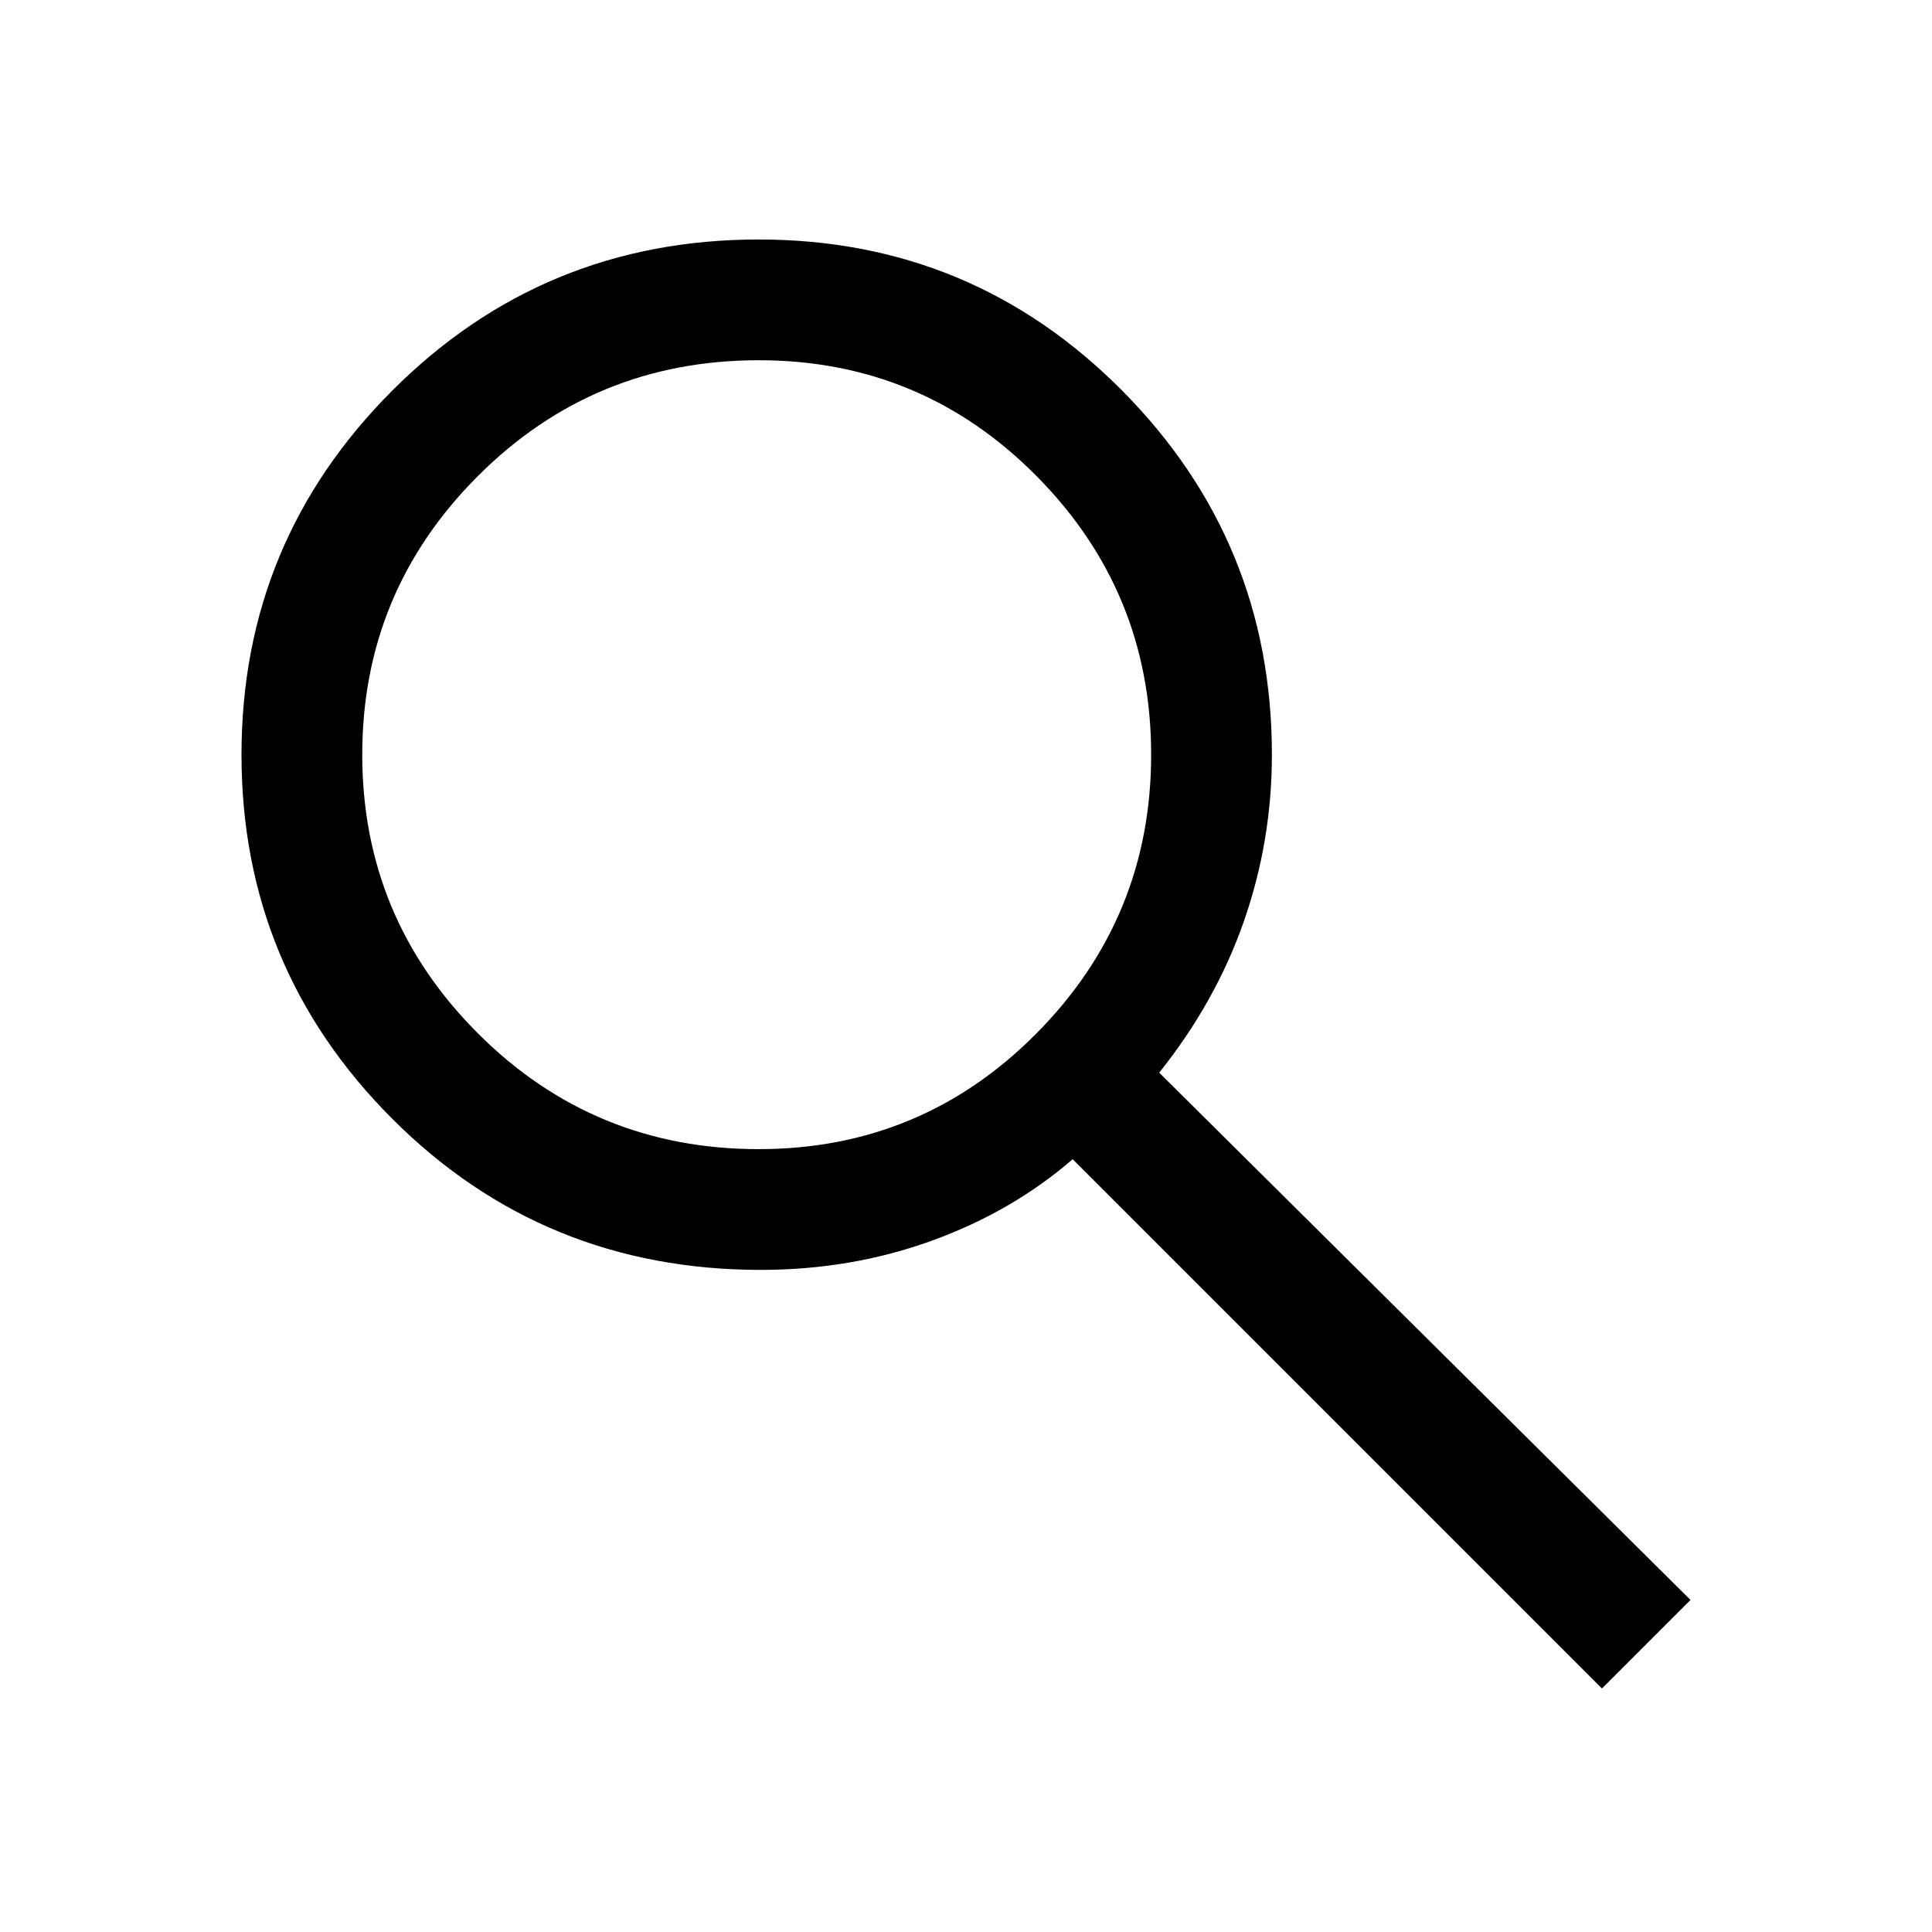
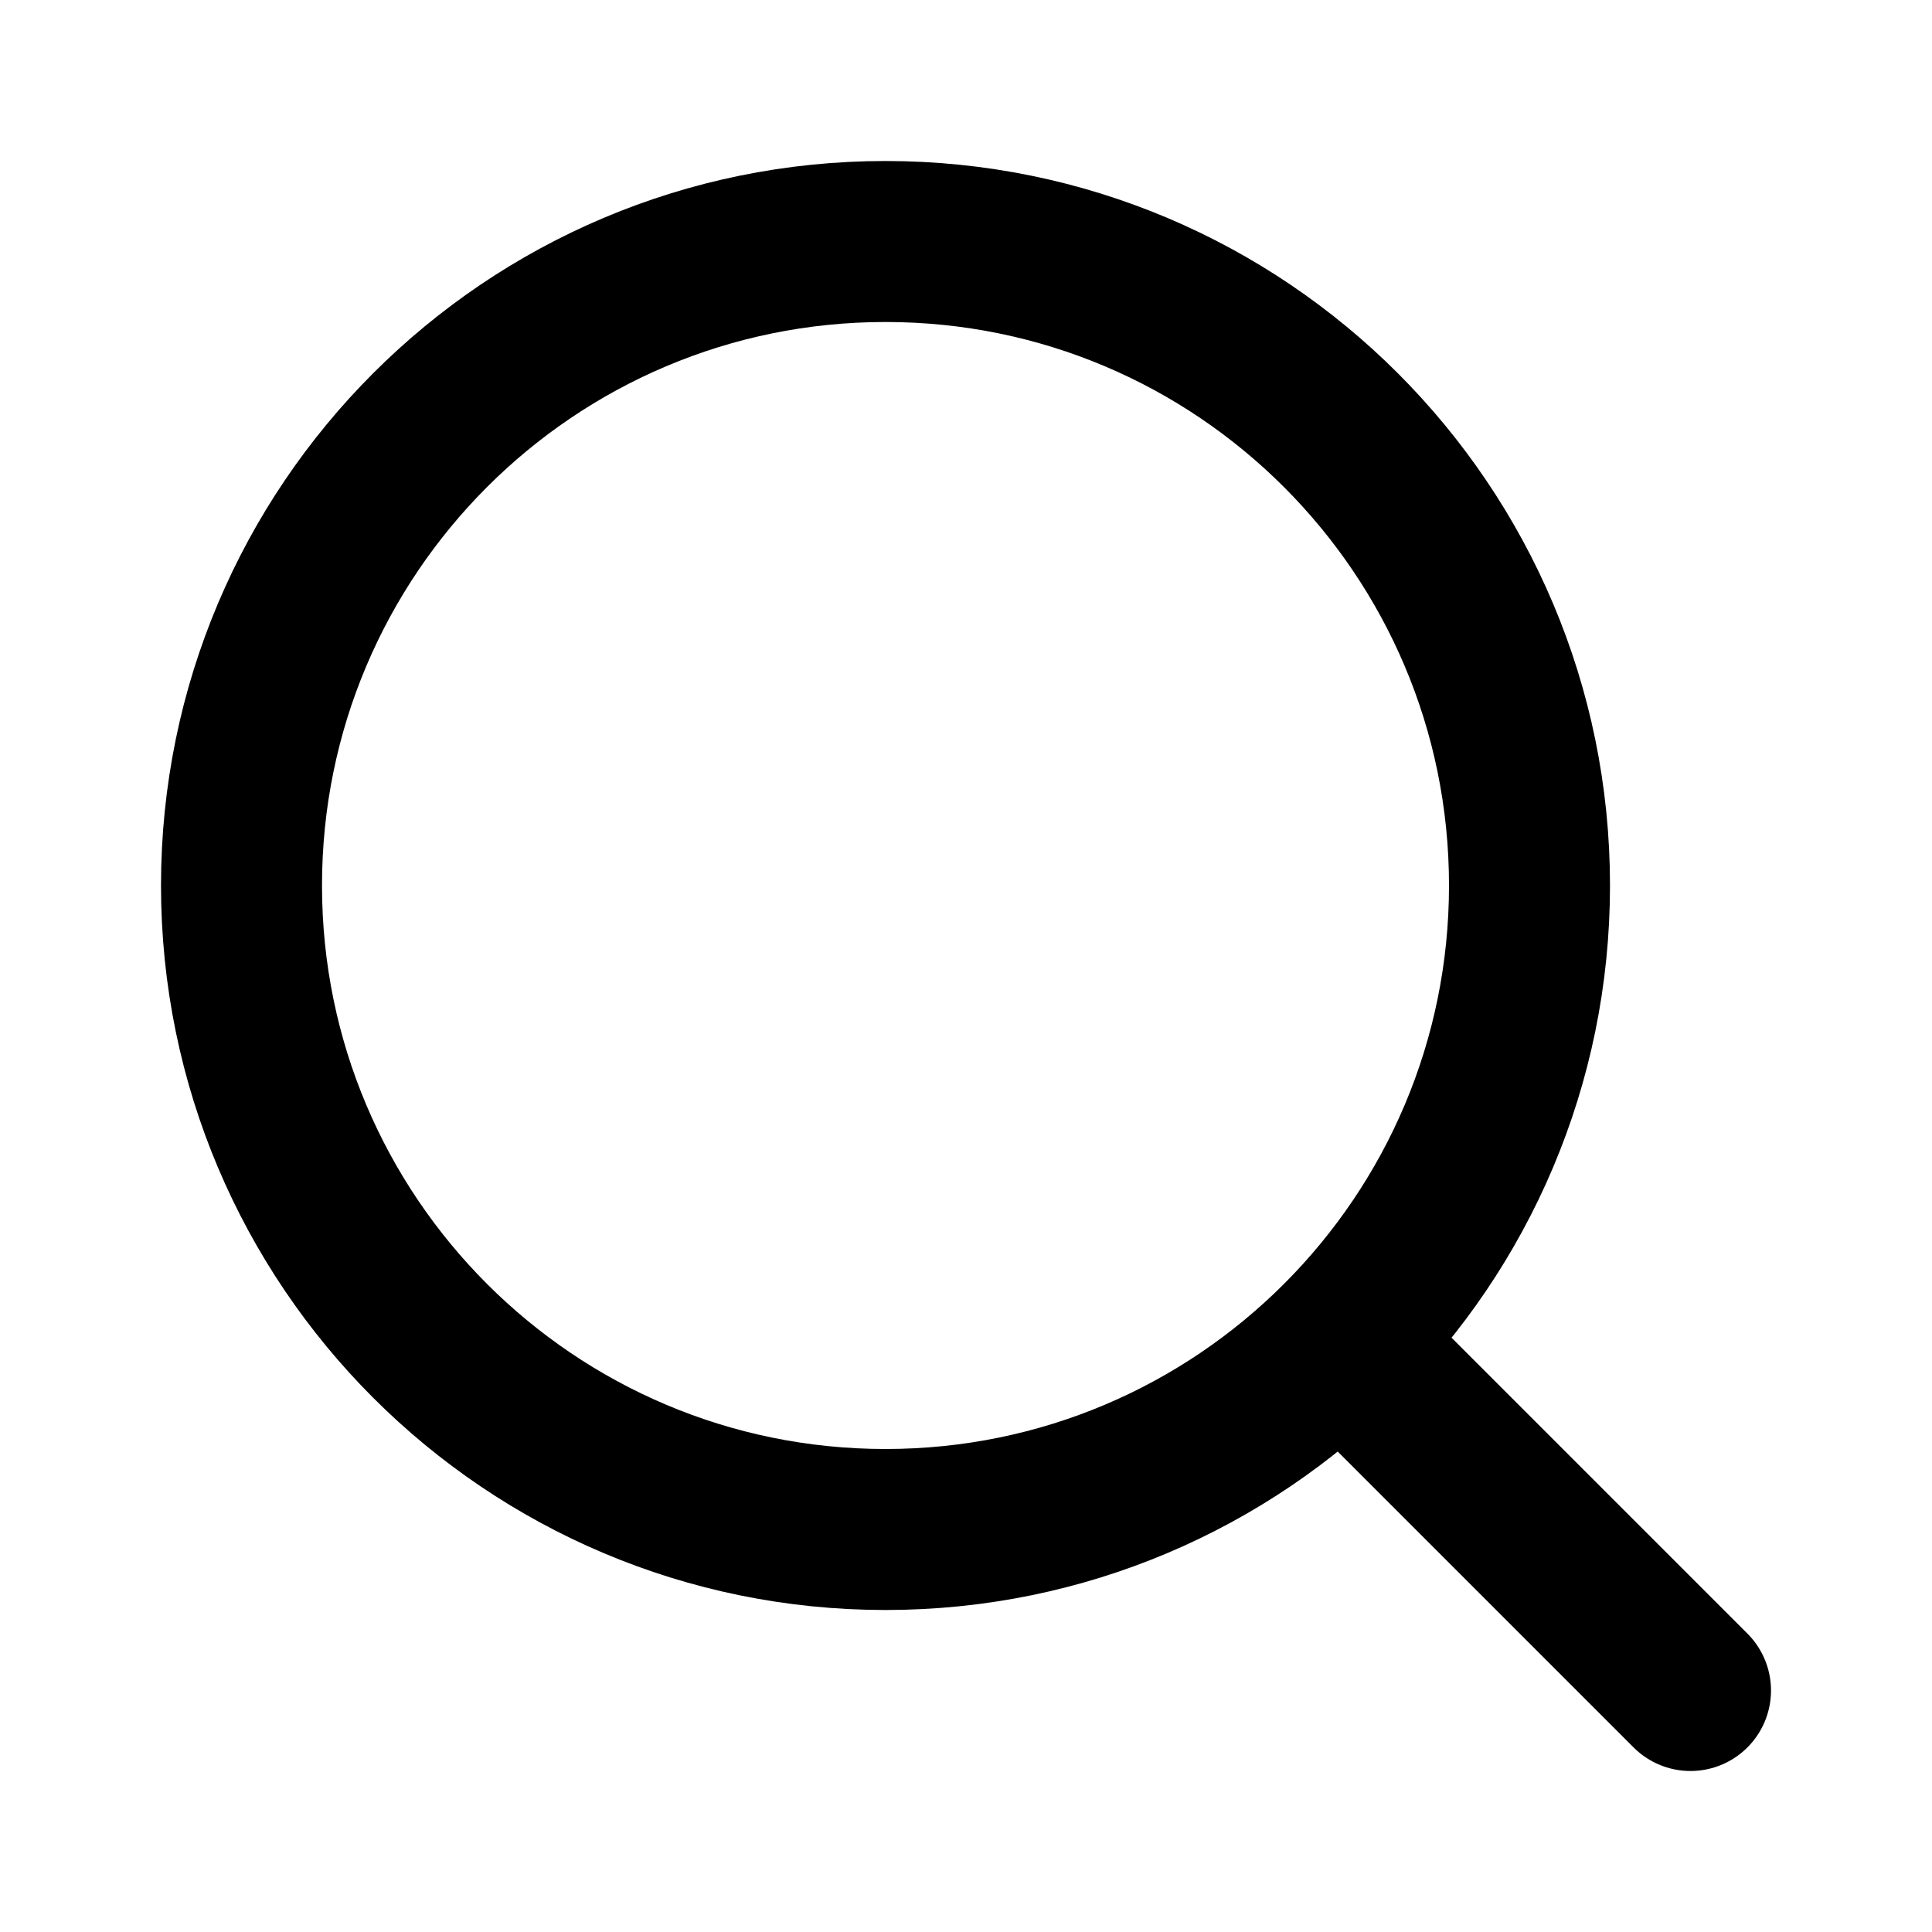
- <svg xmlns="http://www.w3.org/2000/svg" width="48" height="48" viewBox="0 -960 960 960">
-   <path d="M796-121 533-384q-30 26-70 40.5T378-329q-108 0-183-75t-75-181q0-106 75-181t182-75q106 0 180.5 75T632-585q0 43-14 83t-42 75l264 262-44 44ZM377-389q81 0 138-57.5T572-585q0-81-57-138.5T377-781q-82 0-139.5 57.5T180-585q0 81 57.5 138.5T377-389Z" />
+ <svg xmlns="http://www.w3.org/2000/svg" class="lucide lucide-search" width="24" height="24" viewBox="0 0 24 24" fill="none" stroke="currentColor" stroke-width="2" stroke-linecap="round" stroke-linejoin="round">
+   <path d="m21 21-4.34-4.34" />
+   <circle cx="11" cy="11" r="8" />
</svg>
